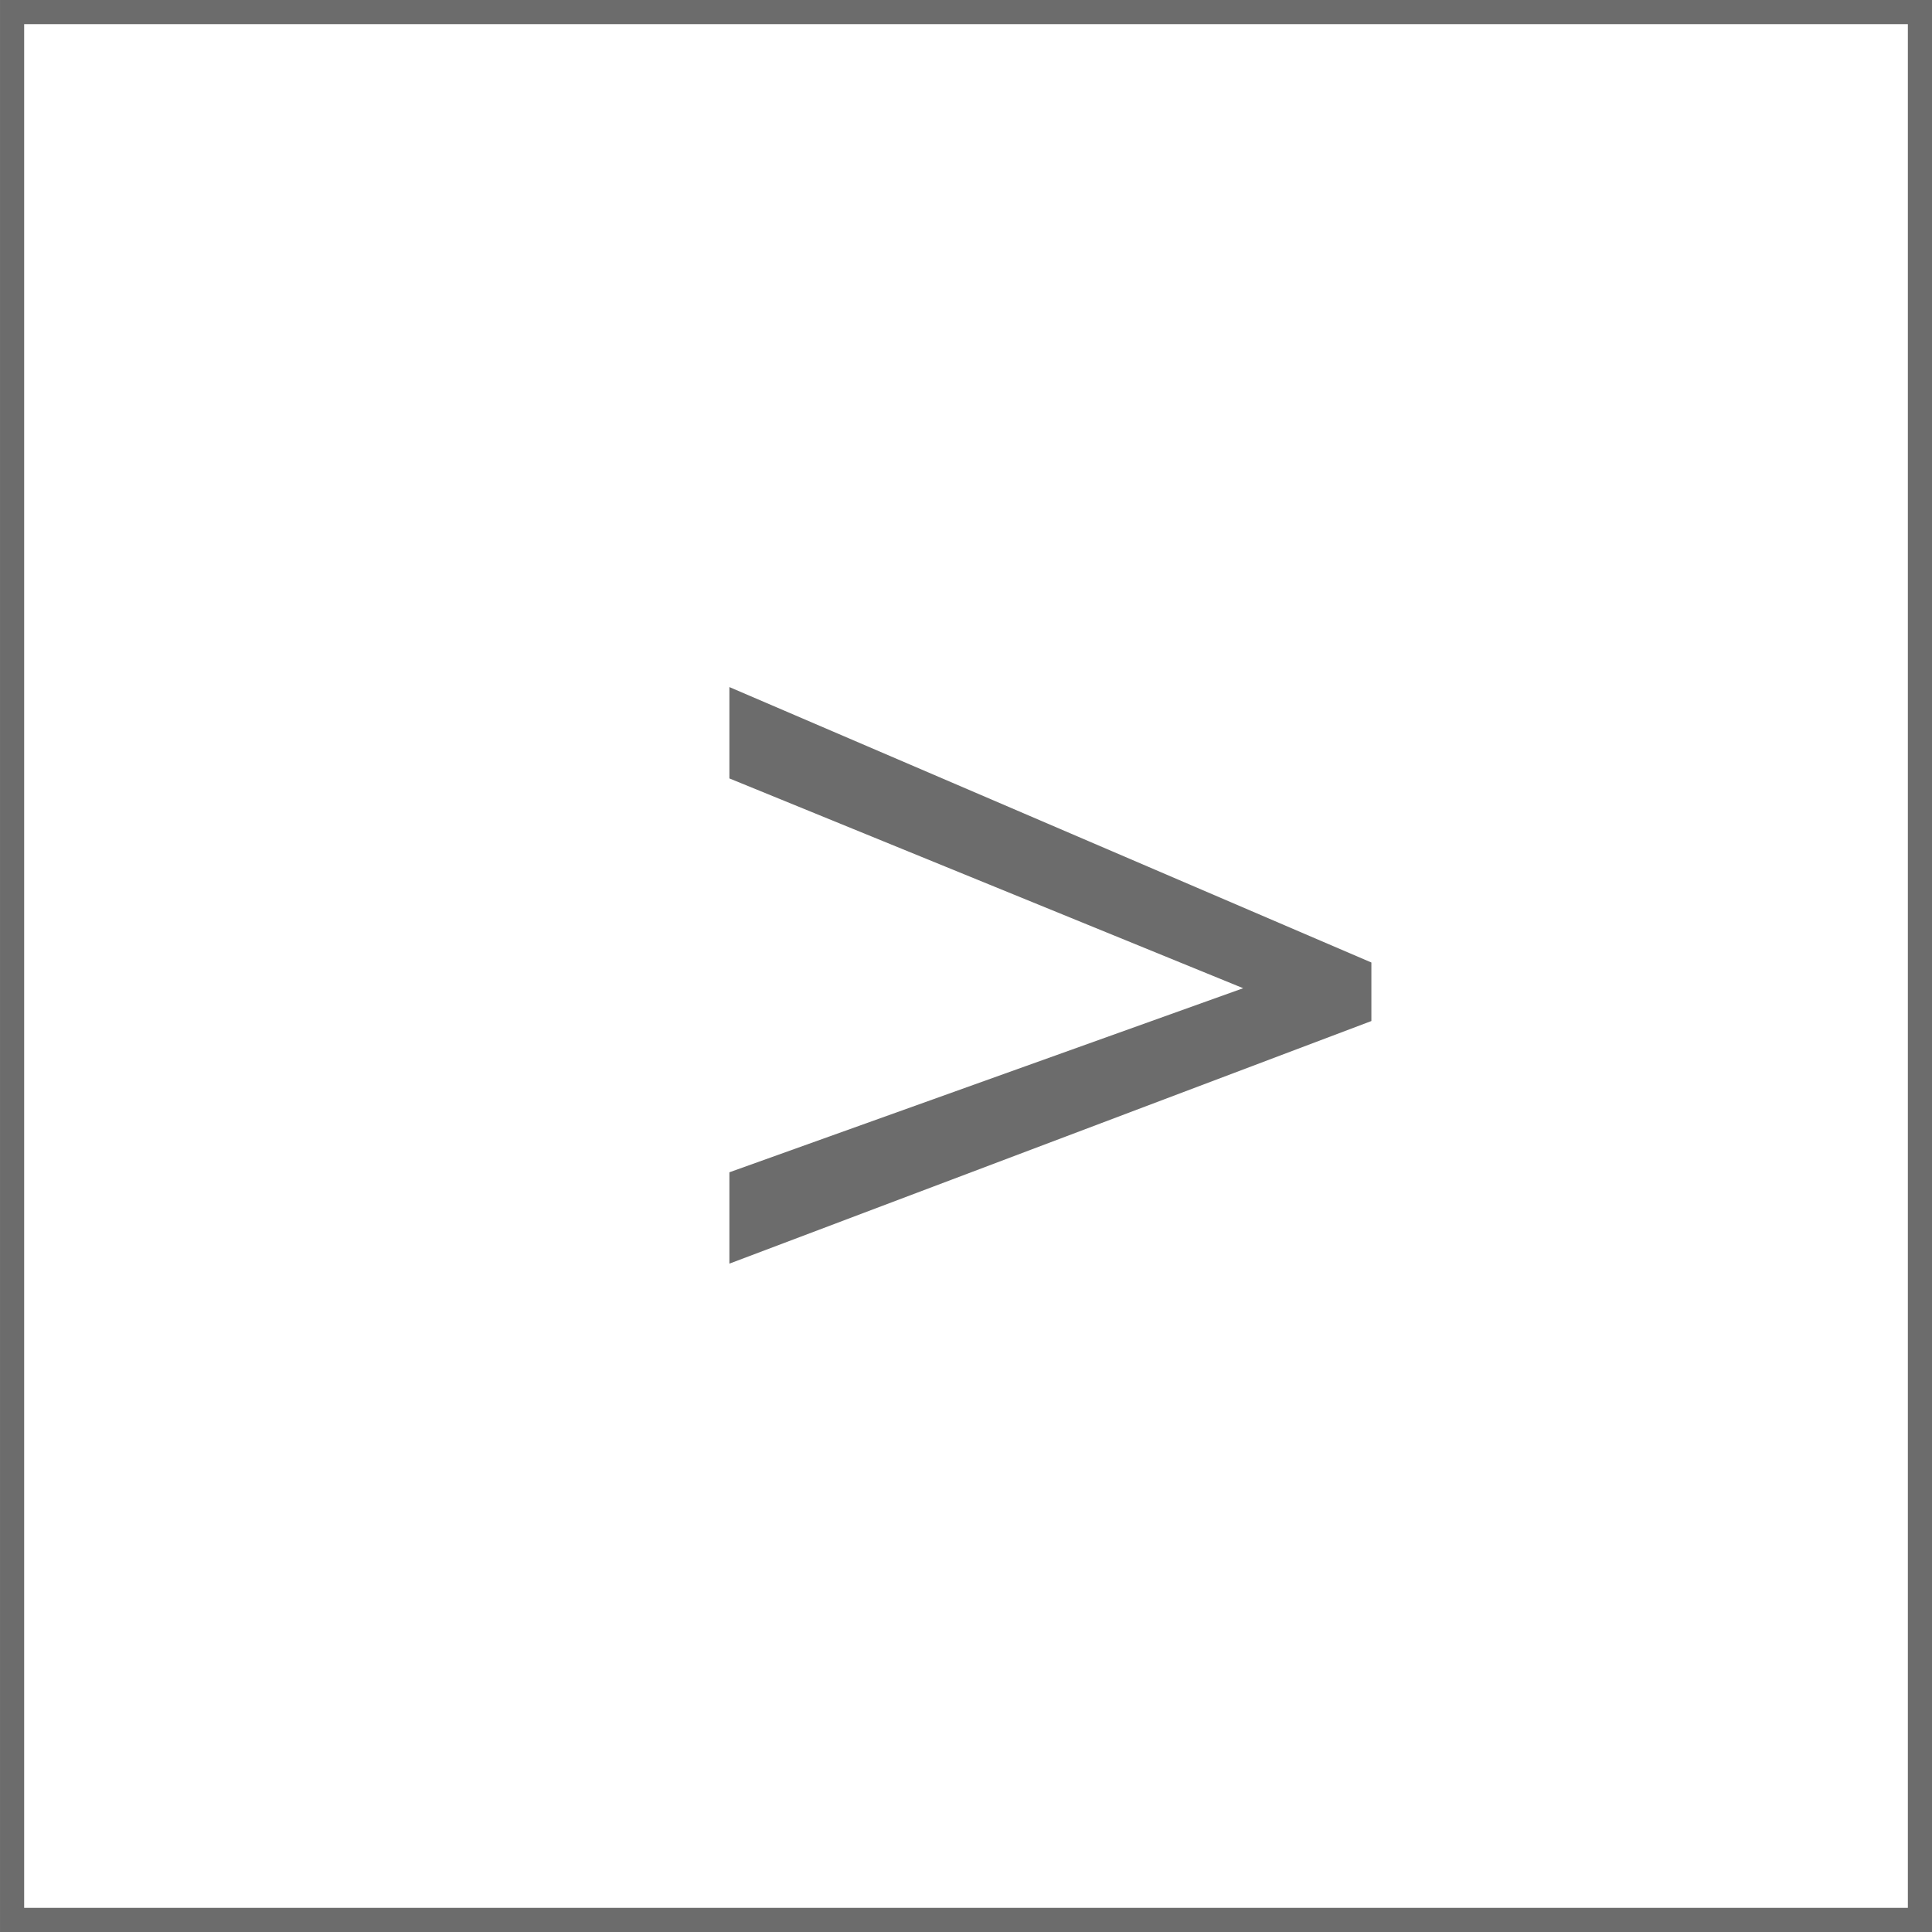
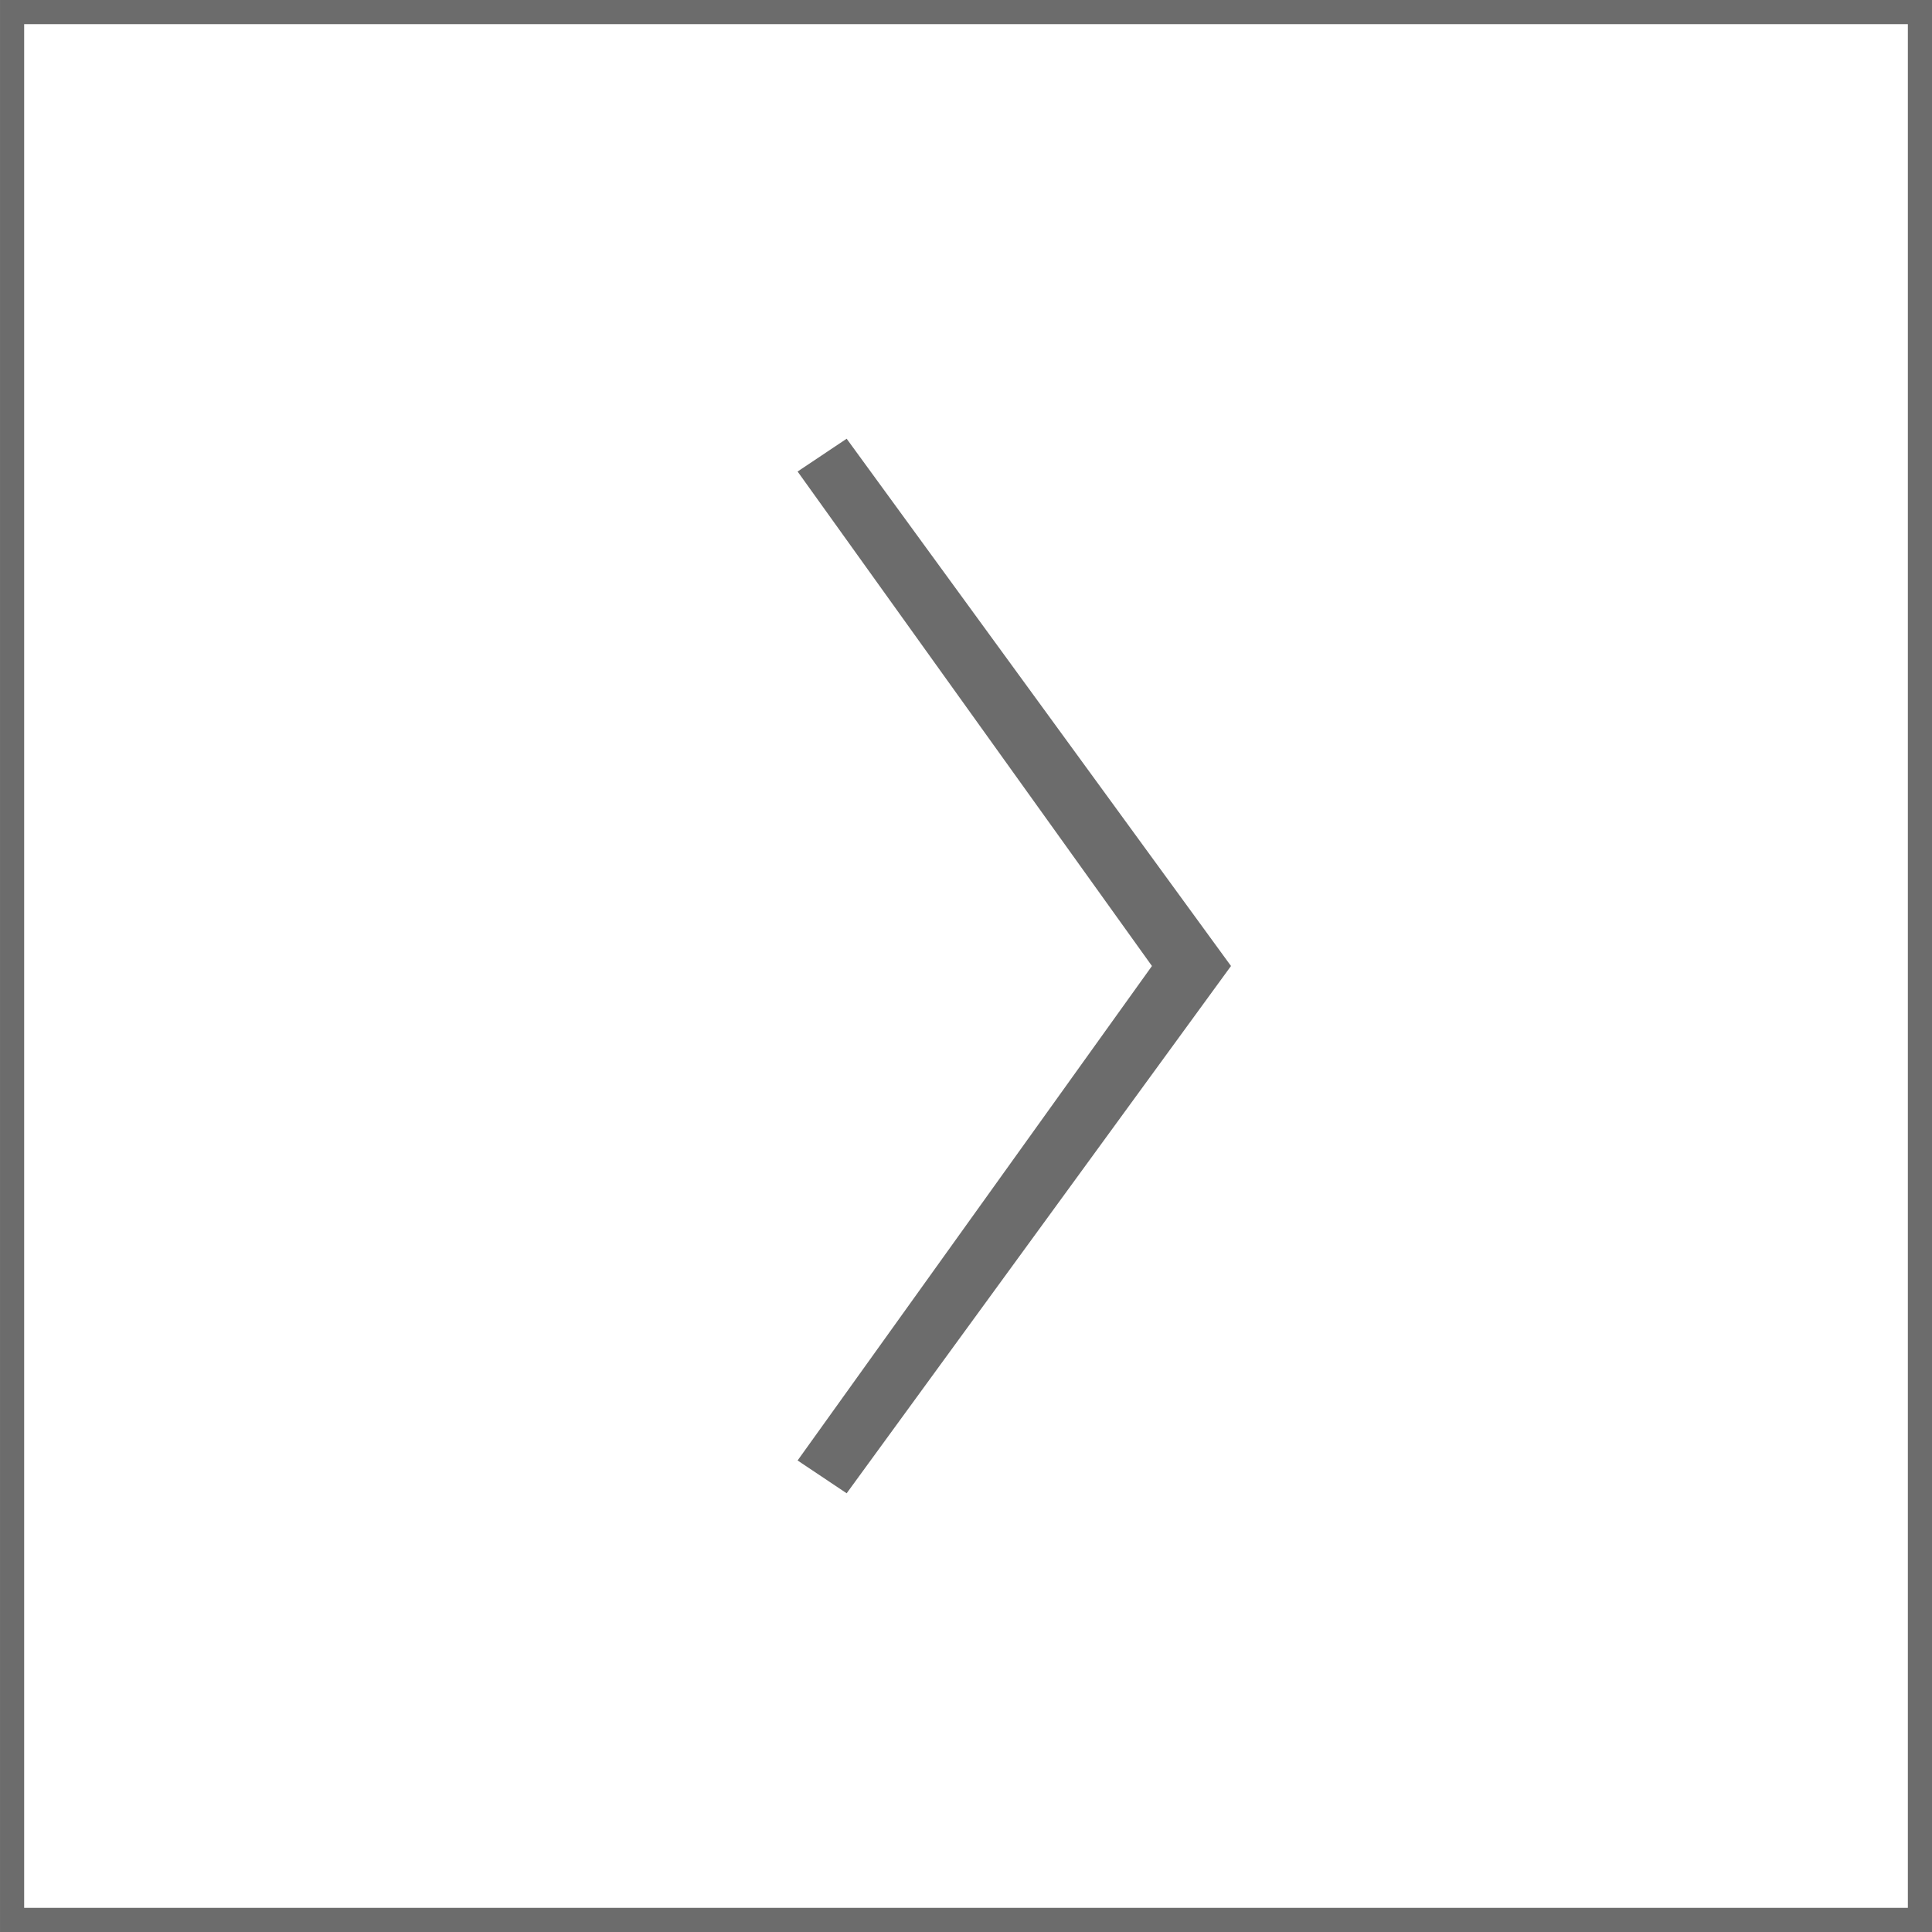
<svg xmlns="http://www.w3.org/2000/svg" width="100%" height="100%" viewBox="0 0 80 80" version="1.1" xml:space="preserve" style="fill-rule:evenodd;clip-rule:evenodd;stroke-linejoin:round;stroke-miterlimit:2;">
-   <g transform="matrix(1,0,0,1,-106.863,-295.039)">
-     <g id="arrow-right" transform="matrix(1,0,0,1,-8.13657,295.039)">
+   <g transform="matrix(1,0,0,1,-106.863,-147.519)">
+     <g id="Layer-1">
+         </g>
+     <g id="Layer-11">
+         </g>
+     <g id="Layer-12">
+         </g>
+     <g id="Layer-13">
+         </g>
+     <g id="arrow-right" transform="matrix(1,0,0,1,-8.13657,147.519)">
      <rect x="115" y="0" width="80" height="80" style="fill:none;" />
      <g>
        <g transform="matrix(1,0,0,1,115,-181.217)">
          <path d="M80,181.217L0,181.217L0,261.217L80,261.217L80,181.217ZM79,182.217L79,260.217C79,260.217 1,260.217 1,260.217C1,260.217 1,182.217 1,182.217L79,182.217Z" style="fill:rgb(108,108,108);" />
        </g>
-         <g transform="matrix(0.843086,0,0,0.724843,-1424.13,14.9274)">
-           <text x="1858.07px" y="59.357px" style="font-family:'AppleGothic';font-size:66.938px;fill:rgb(108,108,108);">&gt;</text>
+         <g transform="matrix(56.4344,0,0,48.5195,142.383,57.9522)">
+           <path d="M0.1,-0.792L0.136,-0.82L0.418,-0.37L0.136,0.08L0.1,0.052L0.36,-0.37L0.1,-0.792Z" style="fill:rgb(108,108,108);fill-rule:nonzero;" />
        </g>
      </g>
    </g>
  </g>
</svg>
